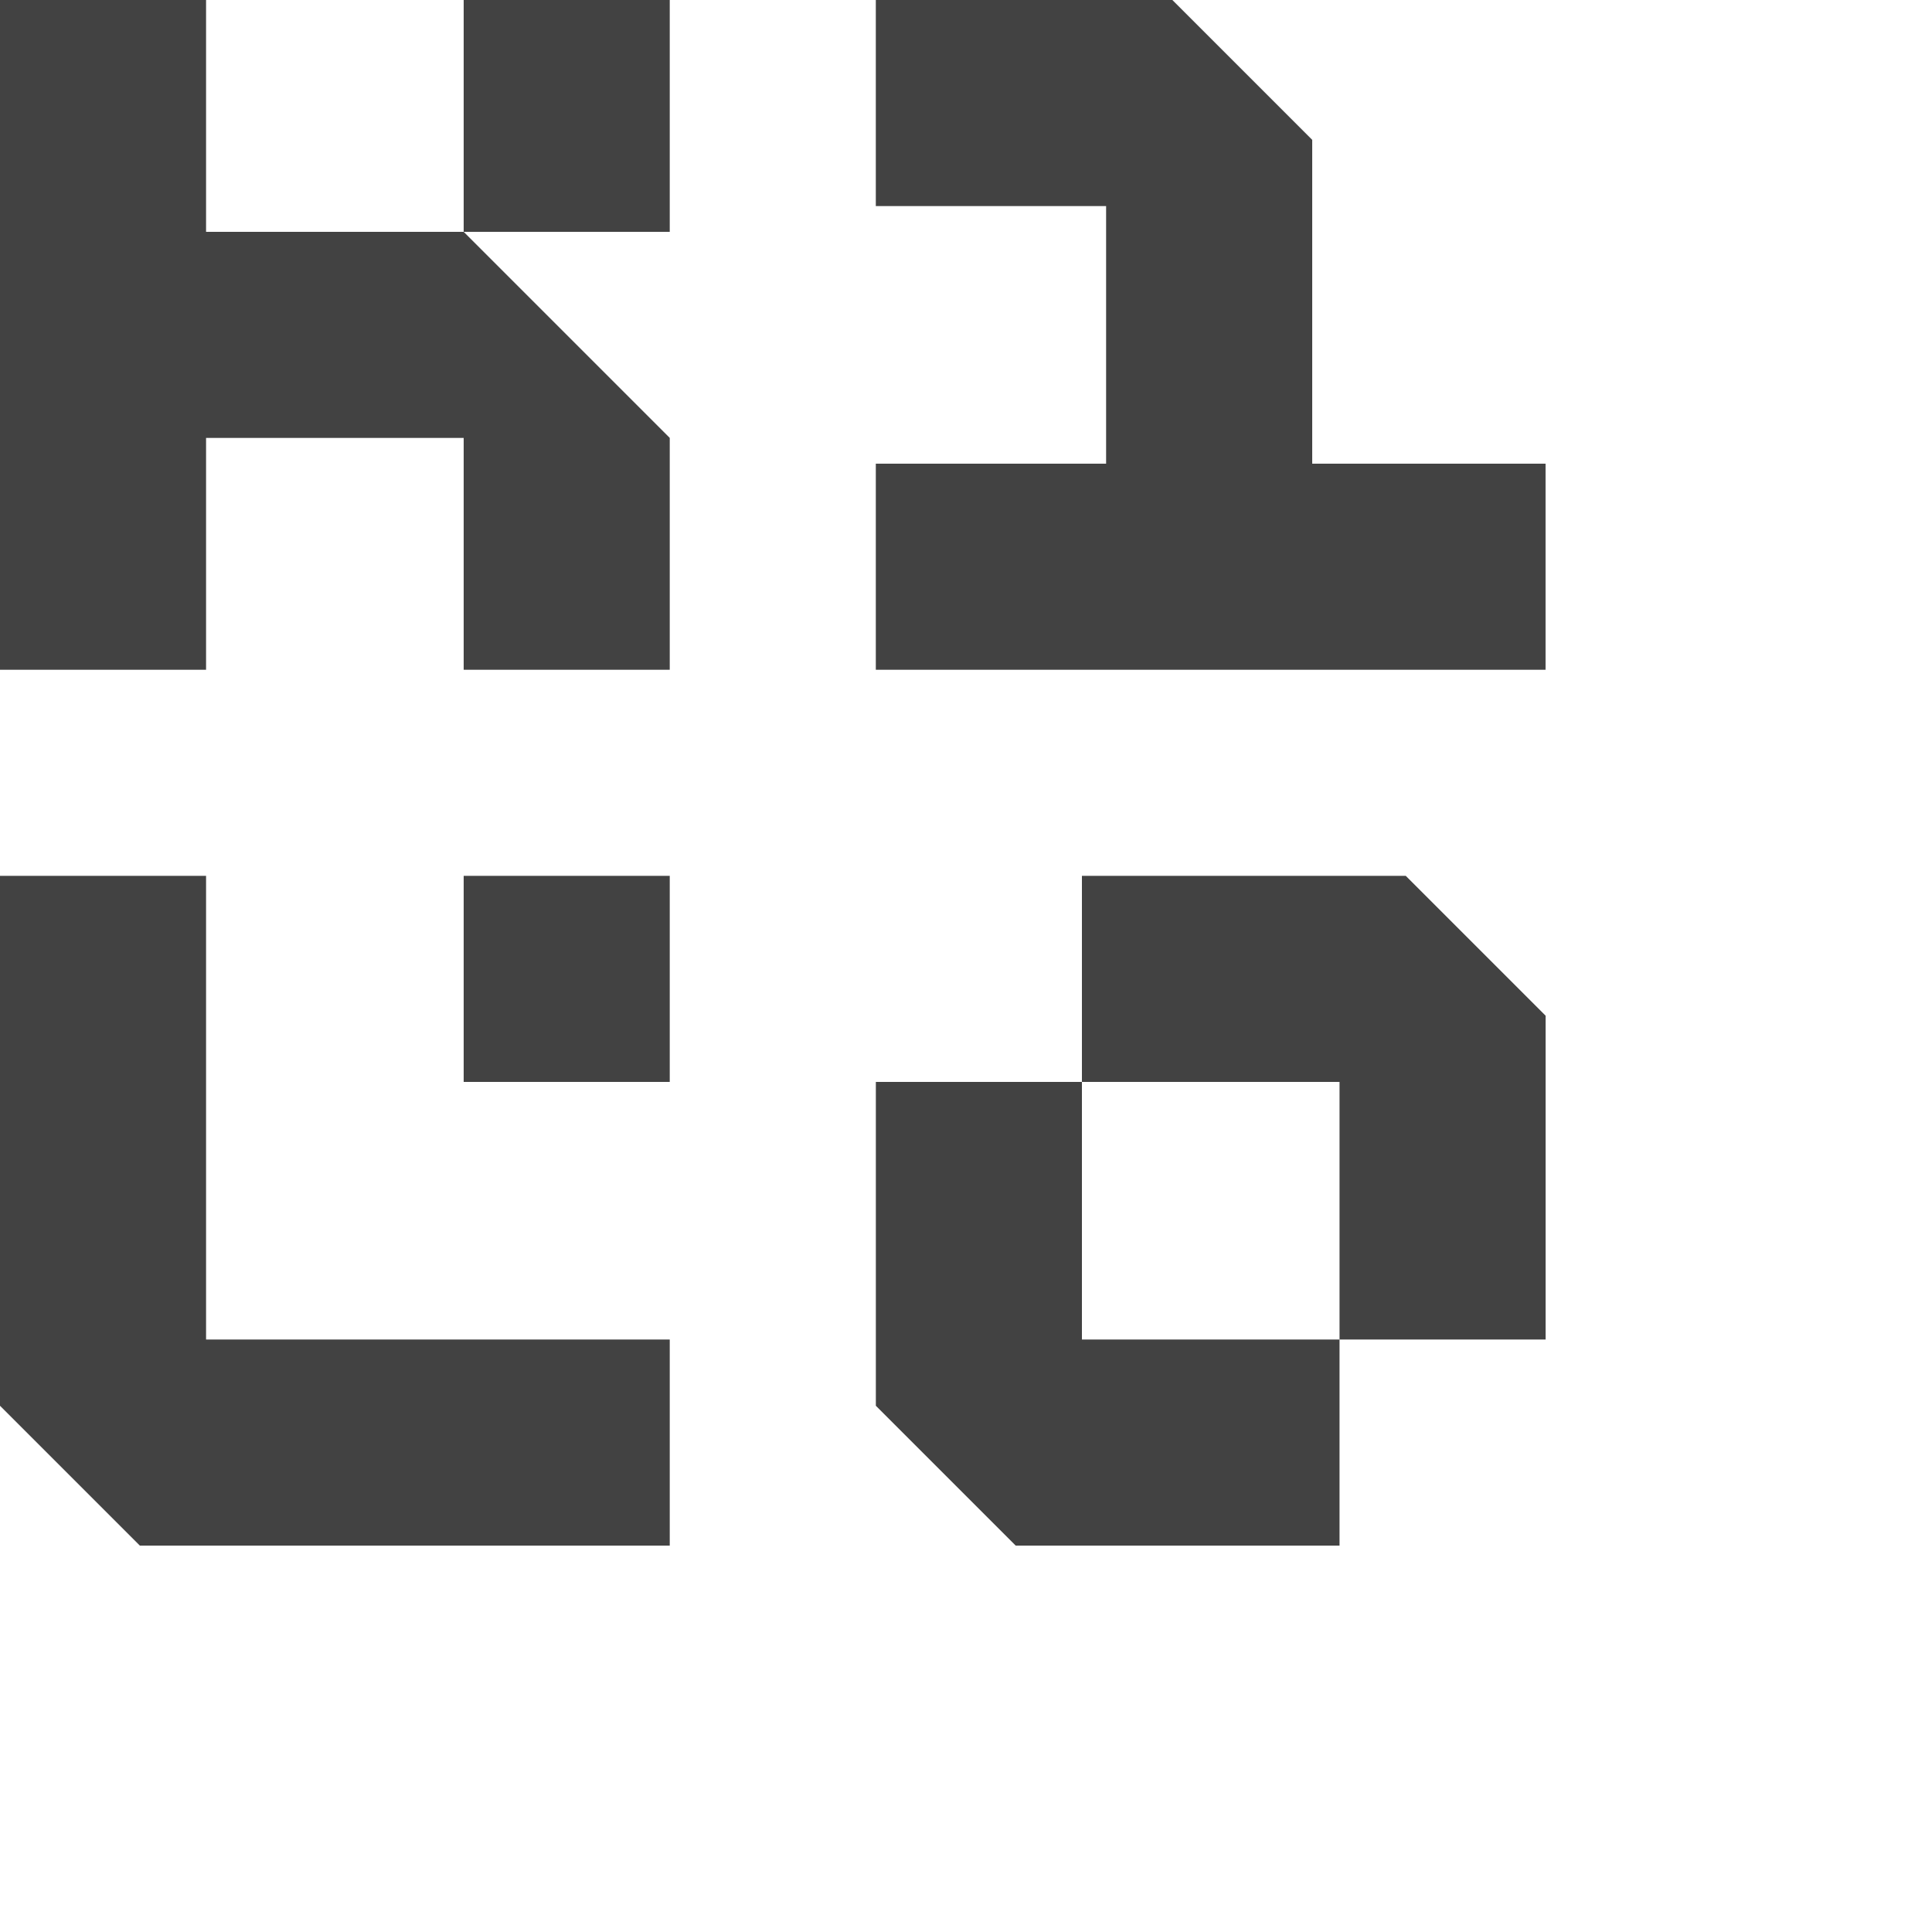
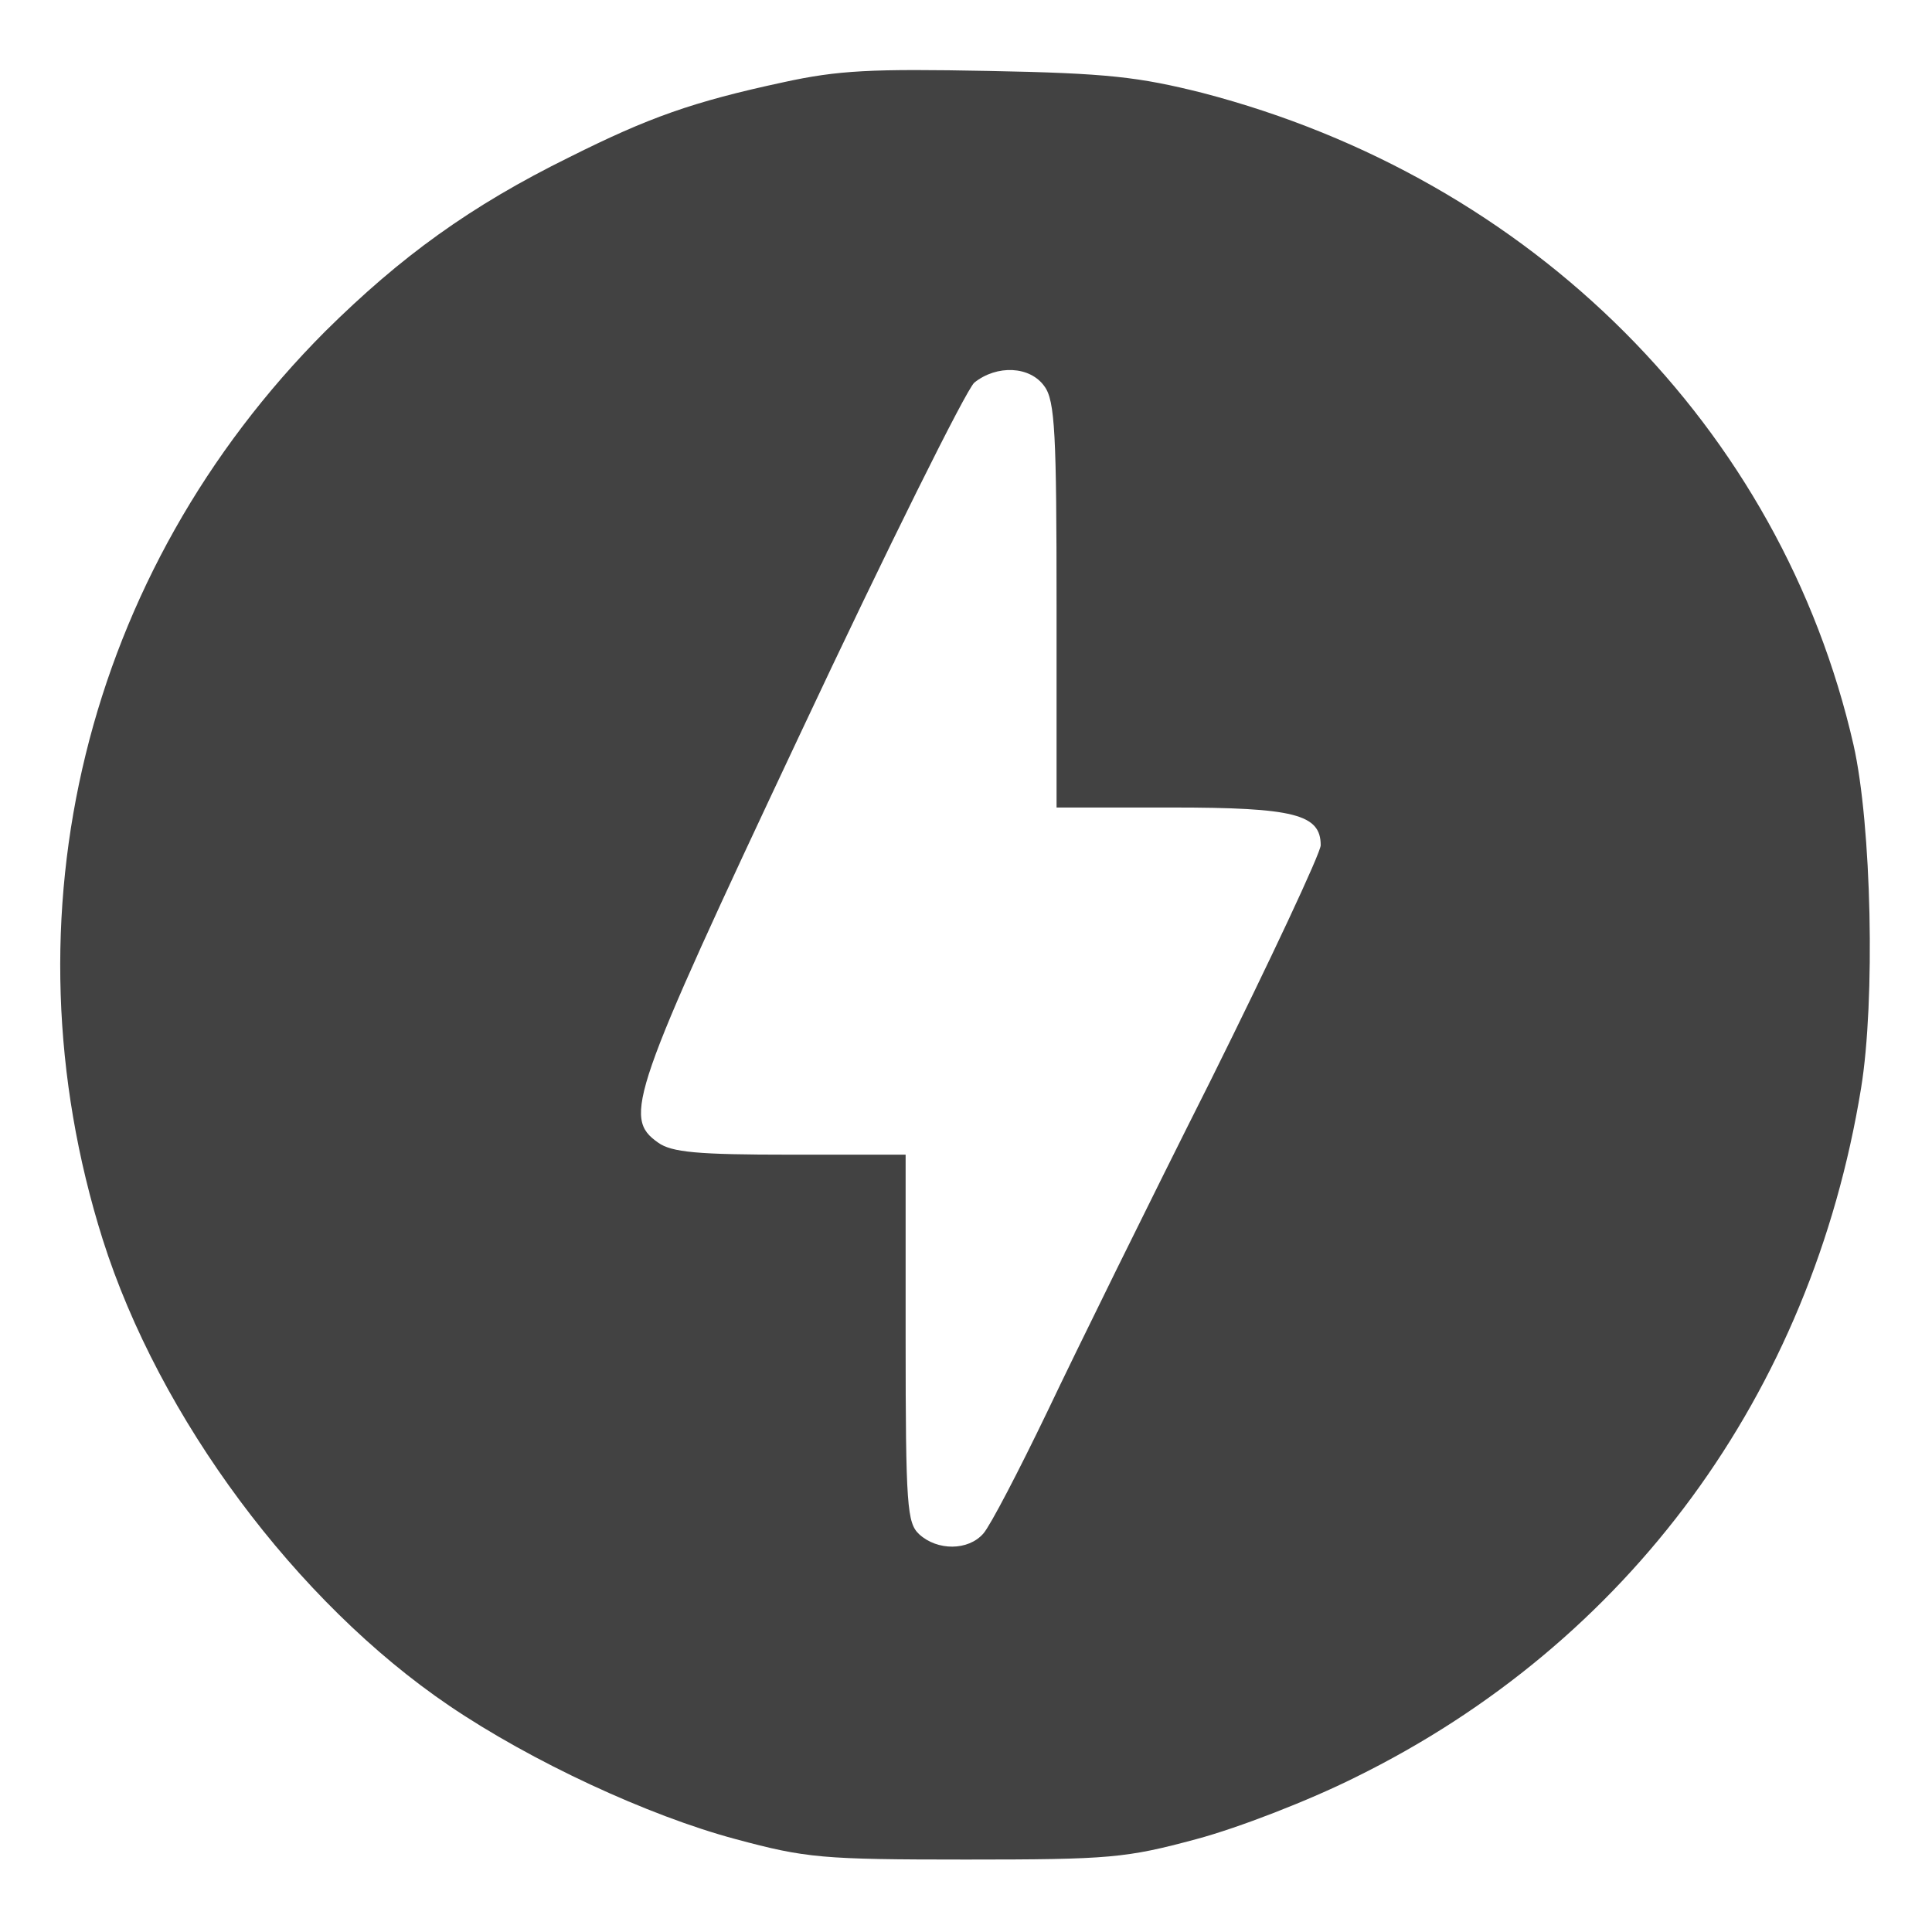
- <svg xmlns="http://www.w3.org/2000/svg" id="Kilo_Code_Branding" version="1.1" viewBox="0 0 40 40">
-   <g transform="scale(0.8)" transform-origin="center">
-     <path fill="#424242" d="M28,34.667h6.667v5.333h-8.381l-3.619-3.619v-8.381h5.333v6.667ZM40,26.286l-3.619-3.619h-8.381v5.333h6.667v6.667h5.333v-8.381ZM17.333,22.667h-5.333v5.333h5.333v-5.333ZM0,36.381l3.619,3.619h13.714v-5.333H5.333v-12H0v13.714ZM33.96,12V3.619L30.341-0h-7.675v5.333h5.96v6.667h-5.96v5.333h17.333v-5.333h-6.04ZM5.333,0H0v17.333h5.333v-6h6.667v6h5.333v-6l-5.333-5.333h-6.667V0ZM17.333,0h-5.333v6h5.333V0Z" />
+ <svg xmlns="http://www.w3.org/2000/svg" version="1.0" width="256pt" height="256pt" viewBox="0 0 256 256" preserveAspectRatio="xMidYMid meet">
+   <g transform="translate(0,256) scale(0.1,-0.1)" fill="#424242" stroke="none">
+     <path d="M1038 2451 c-121 -26 -179 -47 -283 -99 -132 -65 -224 -132 -324 -231 -318 -319 -430 -774 -295 -1203 75 -237 257 -481 459 -618 109 -74 264 -146 380 -177 93 -25 114 -27 305 -27 191 0 212 2 305 27 56 15 149 51 211 82 362 178 604 508 670 913 19 116 14 349 -10 455 -96 420 -425 750 -863 864 -84 21 -125 26 -283 29 -155 3 -199 1 -272 -15z m346 -403 c14 -19 16 -64 16 -290 l0 -268 153 0 c162 0 197 -9 197 -50 0 -10 -66 -151 -146 -312 -81 -161 -178 -358 -216 -438 -38 -79 -76 -152 -85 -162 -20 -23 -61 -23 -85 -1 -16 15 -18 36 -18 260 l0 243 -153 0 c-122 0 -157 3 -175 16 -47 33 -37 63 188 541 116 247 220 456 231 466 30 24 74 22 93 -5z" />
  </g>
</svg>
